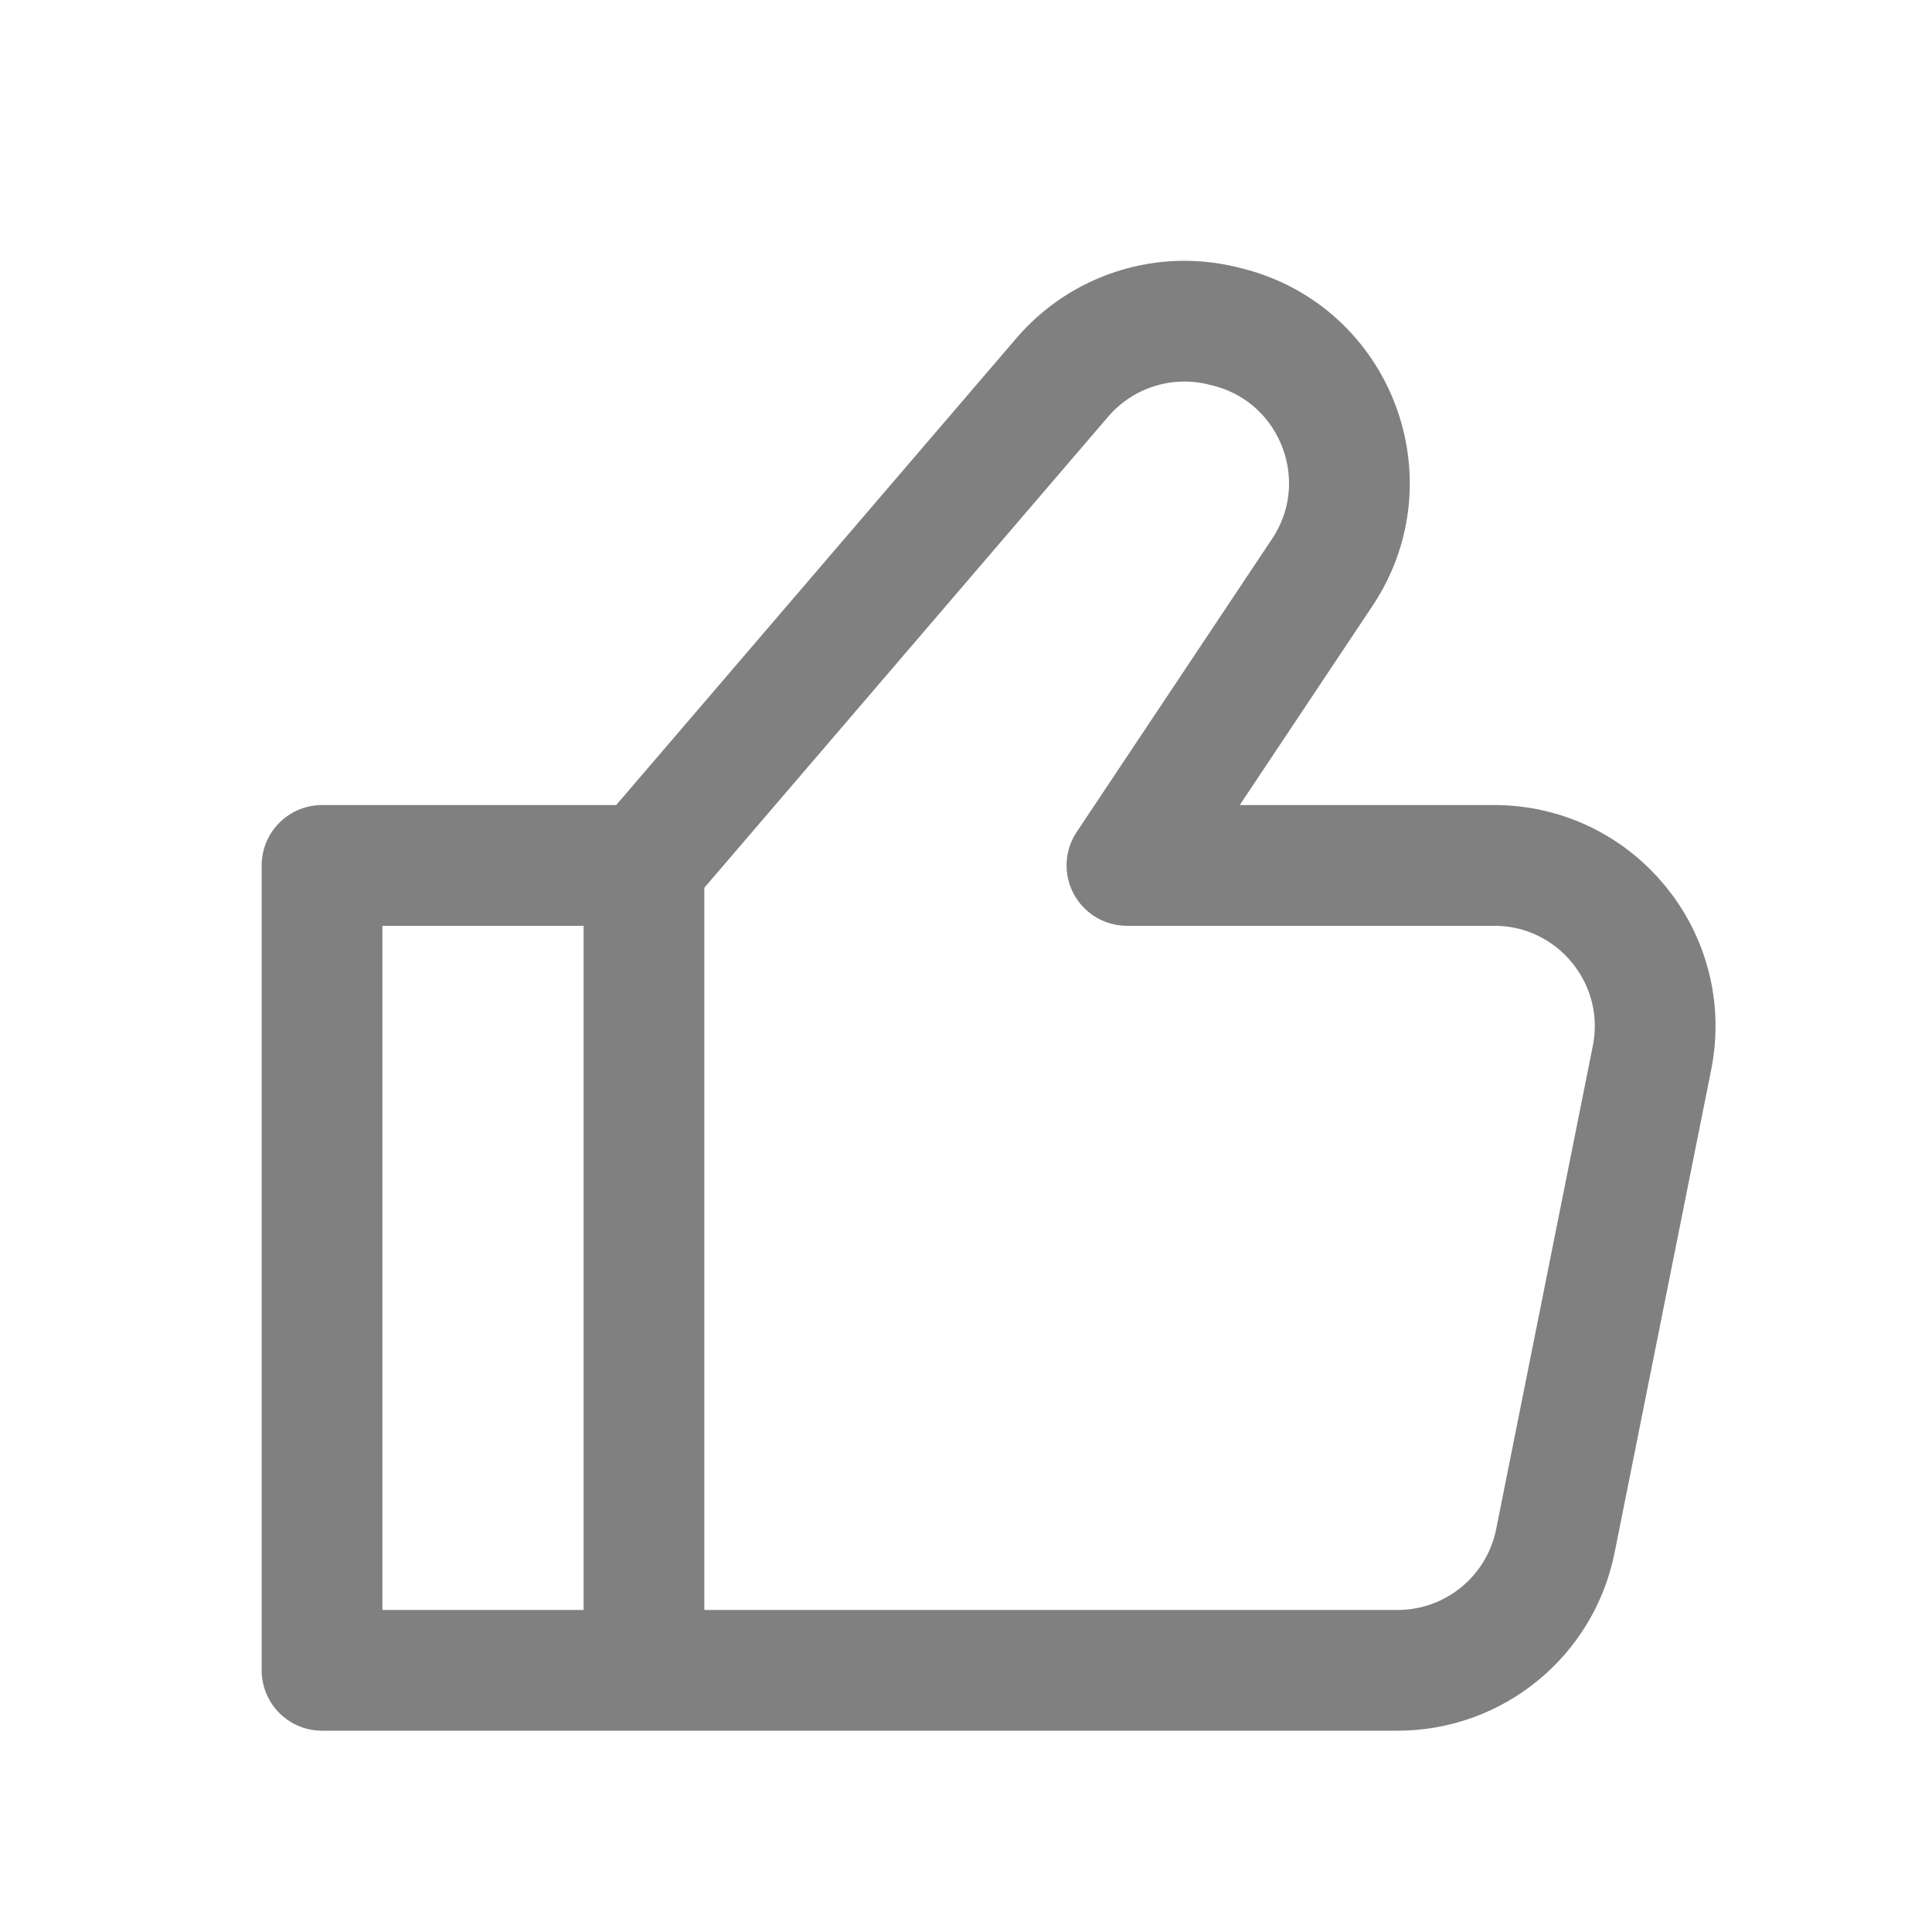
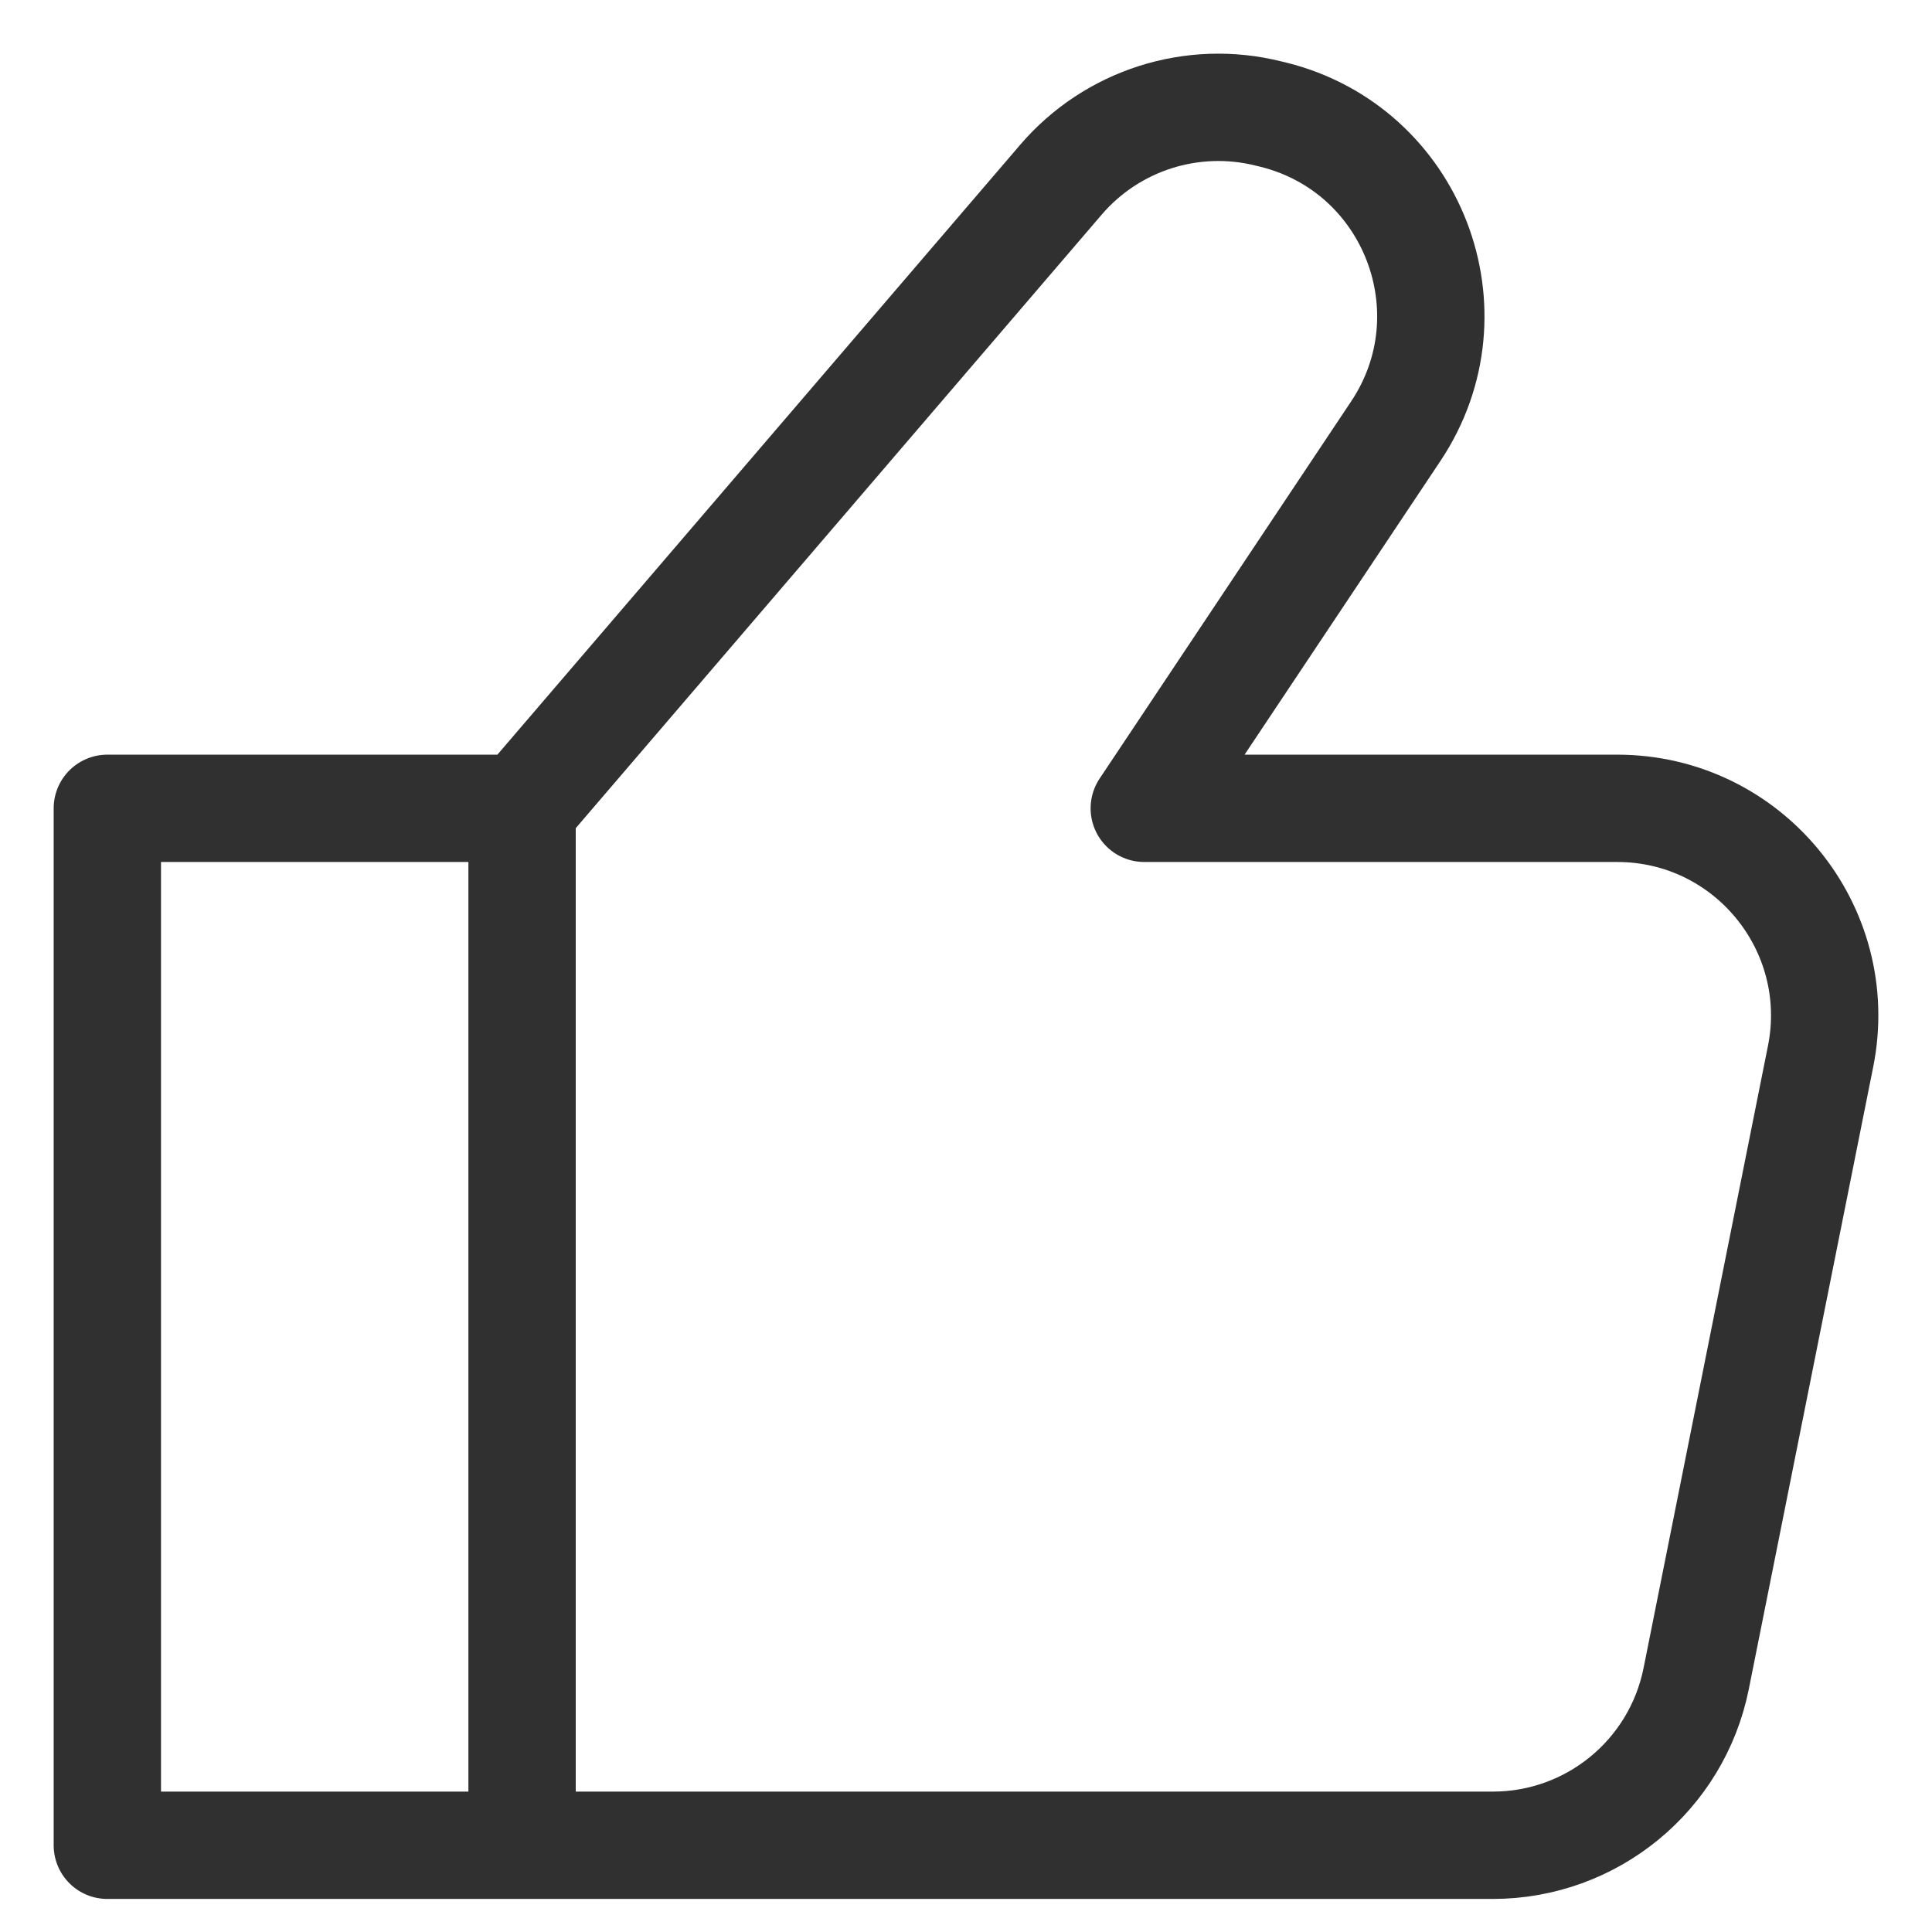
- <svg xmlns="http://www.w3.org/2000/svg" width="16" height="16" viewBox="0 0 16 15" fill="none">
-   <path d="M5.333 6.667H2.667V13.333H5.333M5.333 6.667V13.333M5.333 6.667L8.797 2.626C9.126 2.242 9.643 2.077 10.133 2.2L10.165 2.208C11.059 2.431 11.462 3.474 10.95 4.241L9.333 6.667H12.374C13.215 6.667 13.846 7.436 13.681 8.261L12.881 12.261C12.756 12.885 12.209 13.333 11.574 13.333H5.333" stroke="#808080" stroke-linecap="round" stroke-linejoin="round" />
+ <svg xmlns="http://www.w3.org/2000/svg" width="18" height="18" viewBox="0 0 18 18" fill="none" stroke="#303030">
+   <path d="M4.864 7.531H1V17.192H4.864M4.864 7.531V17.192M4.864 7.531L9.884 1.675C10.36 1.119 11.11 0.88 11.82 1.058L11.866 1.069C13.162 1.393 13.746 2.904 13.005 4.016L10.661 7.531H15.067C16.286 7.531 17.201 8.646 16.962 9.842L15.803 15.639C15.622 16.542 14.829 17.192 13.908 17.192H4.864" stroke-linecap="round" stroke-linejoin="round" />
</svg>
